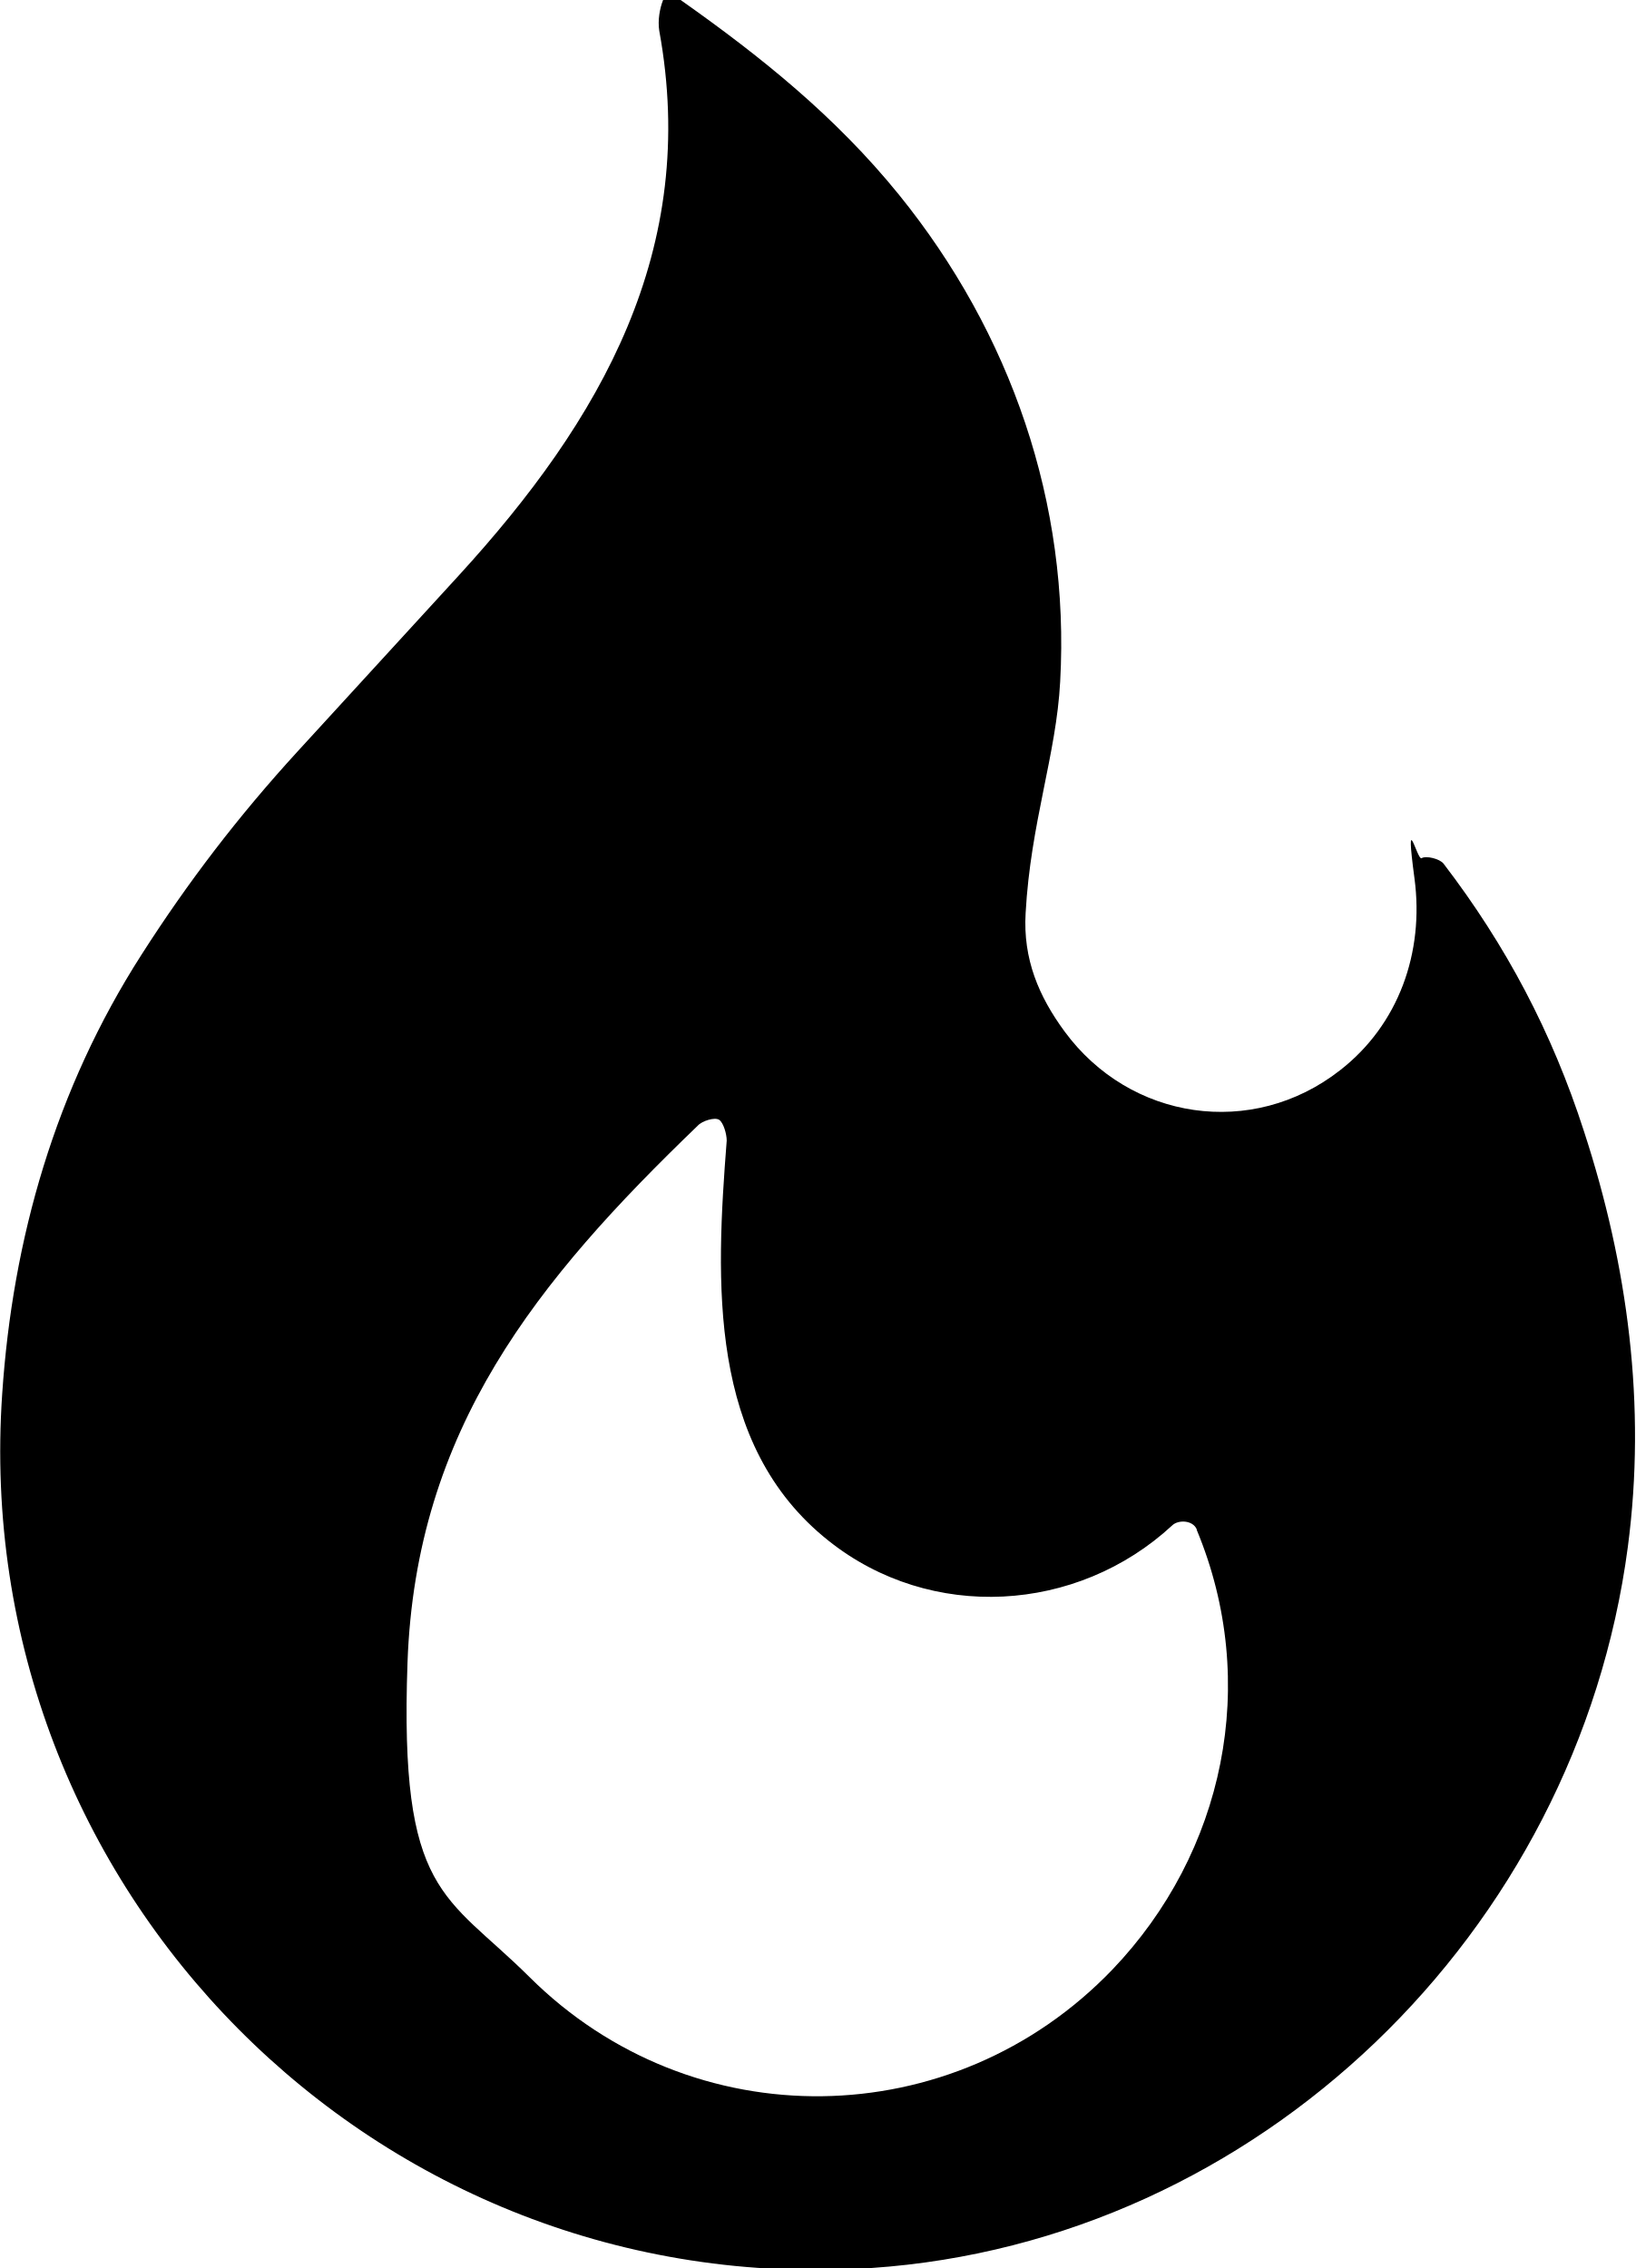
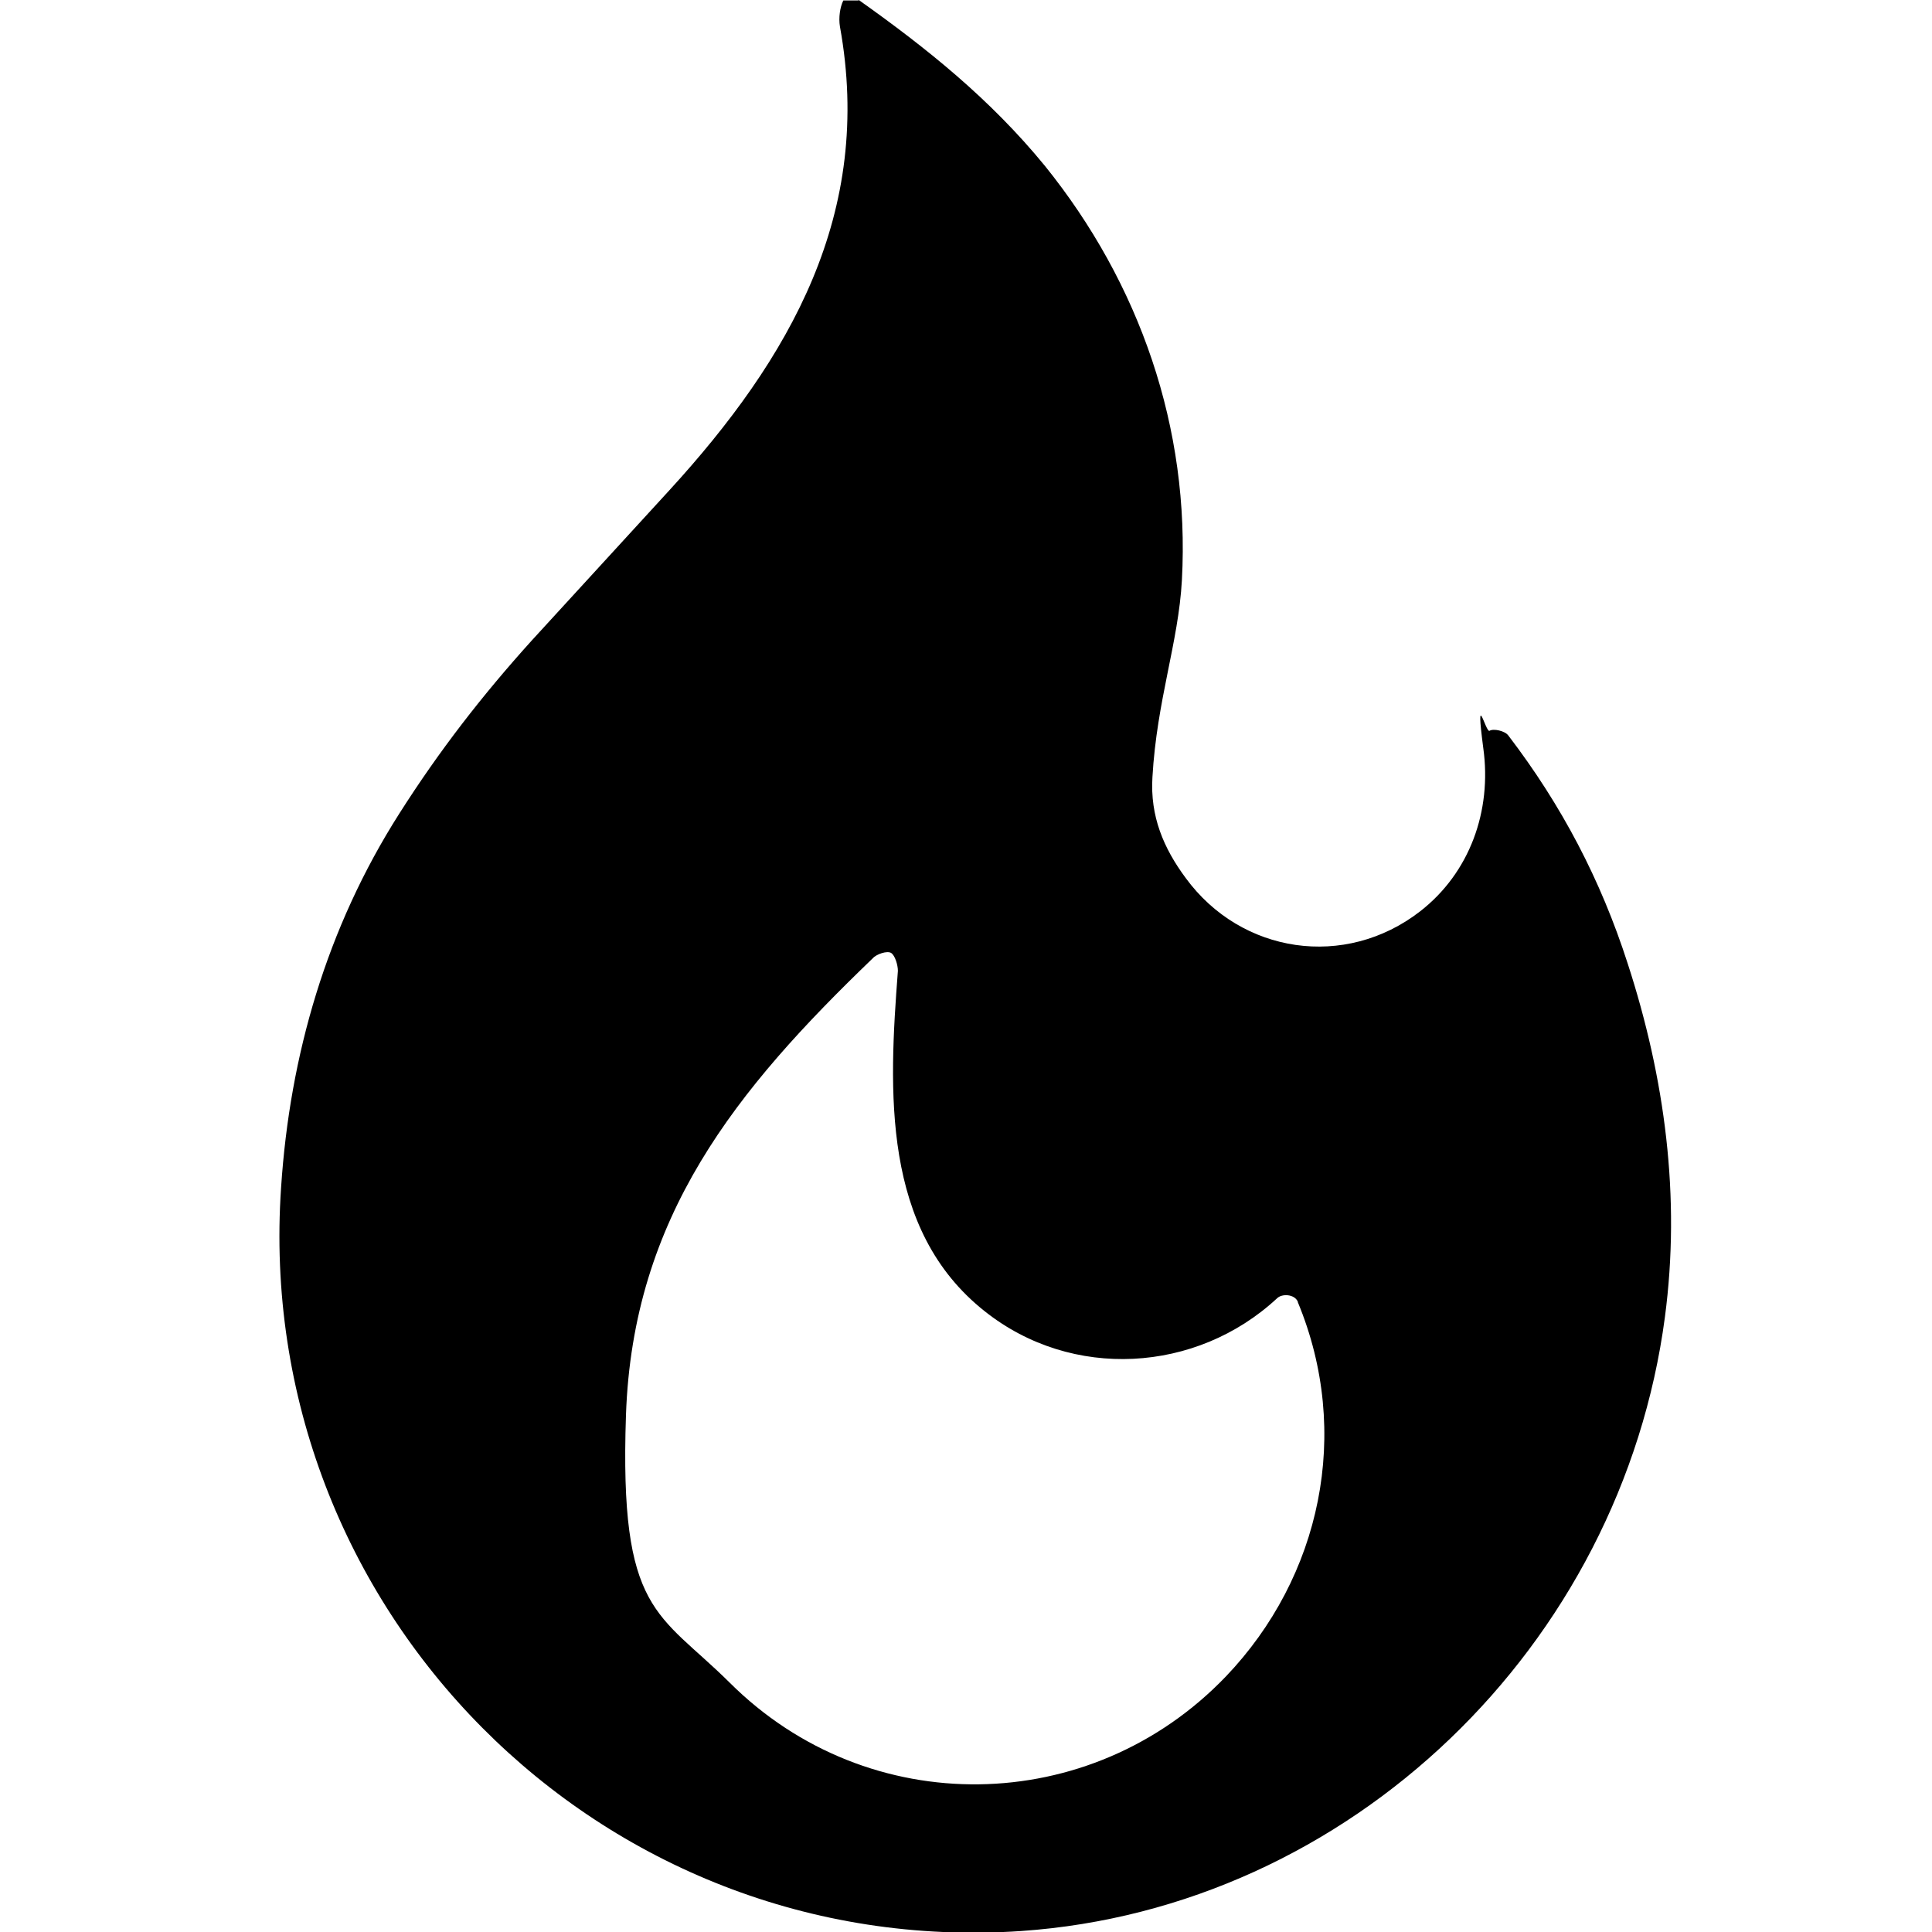
- <svg xmlns="http://www.w3.org/2000/svg" id="Layer_1" version="1.1" viewBox="0 0 298.2 413.6">
-   <path d="M124.1,0c14.6,10.3,28.2,21.2,39.8,35.5,20.4,25.2,31.2,56.3,29.4,88.8-.7,13.3-5.4,25.8-6.3,42.2-.5,8.4,2.4,15.2,7.1,21.6,11.9,16.2,34.2,19.6,50.2,7.1,10.7-8.3,15.4-21.5,13.6-35s.5-3.2,1.3-3.7,3.3.1,4,1c11.4,14.9,19.8,30.8,25.6,48.8,8,24.5,11.4,50,8,75.8-9.3,70.4-67.5,126.7-137.9,131.5C68.7,419.7-5.8,344.5.4,254.2c1.9-28.3,9.7-55.6,25.4-80.1,8.5-13.3,17.7-25.3,28.4-37l29.4-32.1c26-28.4,43.9-59.5,36.6-99.4-.3-1.9.1-4.1.7-5.6h3.2ZM218.2,278.9c-.7-1.7-3.4-1.8-4.5-.7-17.3,16-44,17.6-62.6,2.8-22.1-17.5-20.6-47.3-18.6-73,0-1.2-.6-3.3-1.4-3.8s-3.1.2-3.9,1.1c-29.3,28.2-51.4,55.4-52.9,97.9s6.9,42.1,22.2,57.3c29.7,29.6,77.3,28.9,106.3-1.3,20.4-21.3,27-52.3,15.4-80.2Z" />
-   <g>
-     <path d="M902.8,1700.4v44.1h-106.9s-.3-13.7-.3-13.7c-.7-37.1-19-70.5-50-91.4,13.3-8.7,28.1-13.4,43.7-13.4h30.4c43.3-.3,83,32.4,83,74.4Z" />
-     <path d="M768,1758.2h-201.3s-.1-26.3-.1-26.3c-.2-45.6,36.9-82.9,82.5-83h35.9c45.8,0,83,37.2,83,83v26.3Z" />
-     <path d="M709.3,1611.6c-23.9,21.9-59.1,21.8-83.1.8-30-26.3-31.6-73.3-3.8-101.8,24.8-25.5,64.6-25.6,89.5-.2,27.5,27.9,26.7,74.4-2.7,101.2Z" />
-     <path d="M539,1729.3l-.4,15.2h-108.2c.6-15-1-29.6.6-44.2,4.7-42.9,40.7-74.4,83.4-74.4h25.9c17,0,33.5,4.3,47.9,14.1-29.8,20.5-48.2,52.8-49.2,89.4Z" />
-     <path d="M845.9,1600.5c-22,24.6-58.9,24.3-80.9.4-21.2-23.2-21.2-59.3,0-82.4,21.4-23.4,57.1-23.9,79.2-1.1,22,22.7,23.1,59.2,1.6,83.2Z" />
-     <path d="M571,1597.7c-20.8,26.3-58.4,28.3-81.6,4.9-23.1-23.2-23.4-61.1-.9-84.8,21.3-22.4,55.9-23,77.8-1.1,21.7,21.6,24,56.6,4.7,81.1Z" />
-   </g>
-   <g>
-     <path d="M463.1,2174.9v-5.6l3.5-4.4,36.5-20c1.4-.7,3.2-2.6,3.9-3.9l19.2-34.9c1.7-3,4.9-4.9,8.1-4.9s6.6,1.6,8.2,4.7l20.9,37.8,37.5,20.6c3.2,1.8,5,5.2,4.8,8.7-.1,2.8-2,6.1-4.9,7.7l-34.9,19c-1.4.8-3.3,2.6-4.1,4l-19.1,34.9c-1.8,3.2-5,5.1-8.5,5.1s-6.3-1.7-7.9-4.6l-19.1-35c-.9-1.6-2.7-3.5-4.3-4.4l-36.5-19.9-3.2-4.7Z" />
-     <path d="M570.1,2449.7c-12.6,12.6-32.1,12.6-44.5.3l-32.5-32.5c-12.2-12.2-12-31.8.2-44l291-291c12.1-12.1,31.8-12,43.8,0l33,33c11.6,11.6,12,31.2.1,43.1l-291.1,291.2ZM747.2,2225.2l86.2-86.3-29.2-29.2-86.1,86.2,29.2,29.3Z" />
-     <path d="M788.7,2427.2l-19.2-35.3c-.7-1.3-2.6-3.2-3.9-4l-34.9-19.1c-3-1.6-4.9-4.7-5.1-7.7-.2-3.4,1.4-7,4.6-8.8l35-19.2c1.6-.9,3.5-2.7,4.3-4.2l18.9-34.5c1.8-3.4,5.1-5.4,8.6-5.3s6.6,2.1,8.5,5.5l20.5,37.3,37.6,20.6c2.8,1.5,4.5,5,4.5,7.8s-1.7,6.7-4.8,8.4l-37.8,20.8-20.6,37.5c-1.6,2.9-4.9,4.8-7.9,4.9s-6.7-1.5-8.4-4.7Z" />
-     <path d="M660.1,2166.6c-.8,1.5-3.7,2.7-5.1,2.7s-4.2-1.2-5-2.5l-13.9-25.3-24.5-13.5c-1.9-1.1-3.4-3.2-3.5-5.2s1.3-4.7,3.4-5.9l24.3-13.3,13.8-25c.9-1.6,3.6-3,5.2-3s4.5,1.5,5.6,3.4l13.3,24.3,24.5,13.5c2.1,1.1,3.5,3.7,3.5,5.9s-1.8,4.3-3.9,5.5l-24,13.2-13.7,25.1Z" />
-   </g>
+ <svg xmlns="http://www.w3.org/2000/svg" id="Layer_1" version="1.1" viewBox="0 0 400 400">
+   <path d="M177.8,0c14.1,10,27.2,20.5,38.5,34.3,19.7,24.4,30.1,54.4,28.4,85.8-.7,12.9-5.2,24.9-6.1,40.8-.5,8.1,2.3,14.7,6.9,20.9,11.5,15.7,33,18.9,48.5,6.9,10.3-8,14.9-20.8,13.1-33.8-1.7-13,.5-3.1,1.3-3.6s3.2,0,3.9,1c11,14.4,19.1,29.8,24.7,47.2,7.7,23.7,11,48.3,7.7,73.2-9,68-65.2,122.4-133.3,127.1-87.2,5.9-159.2-66.8-153.2-154,1.8-27.3,9.4-53.7,24.5-77.4,8.2-12.9,17.1-24.4,27.4-35.8l28.4-31c25.1-27.4,42.4-57.5,35.4-96.1-.3-1.8,0-4,.7-5.4,0,0,3.1,0,3.1,0ZM268.7,269.5c-.7-1.6-3.3-1.7-4.3-.7-16.7,15.5-42.5,17-60.5,2.7-21.4-16.9-19.9-45.7-18-70.5,0-1.2-.6-3.2-1.4-3.7s-3,.2-3.8,1.1c-28.3,27.2-49.7,53.5-51.1,94.6-1.4,41.1,6.7,40.7,21.5,55.4,28.7,28.6,74.7,27.9,102.7-1.3,19.7-20.6,26.1-50.5,14.9-77.5h0Z" />
</svg>
